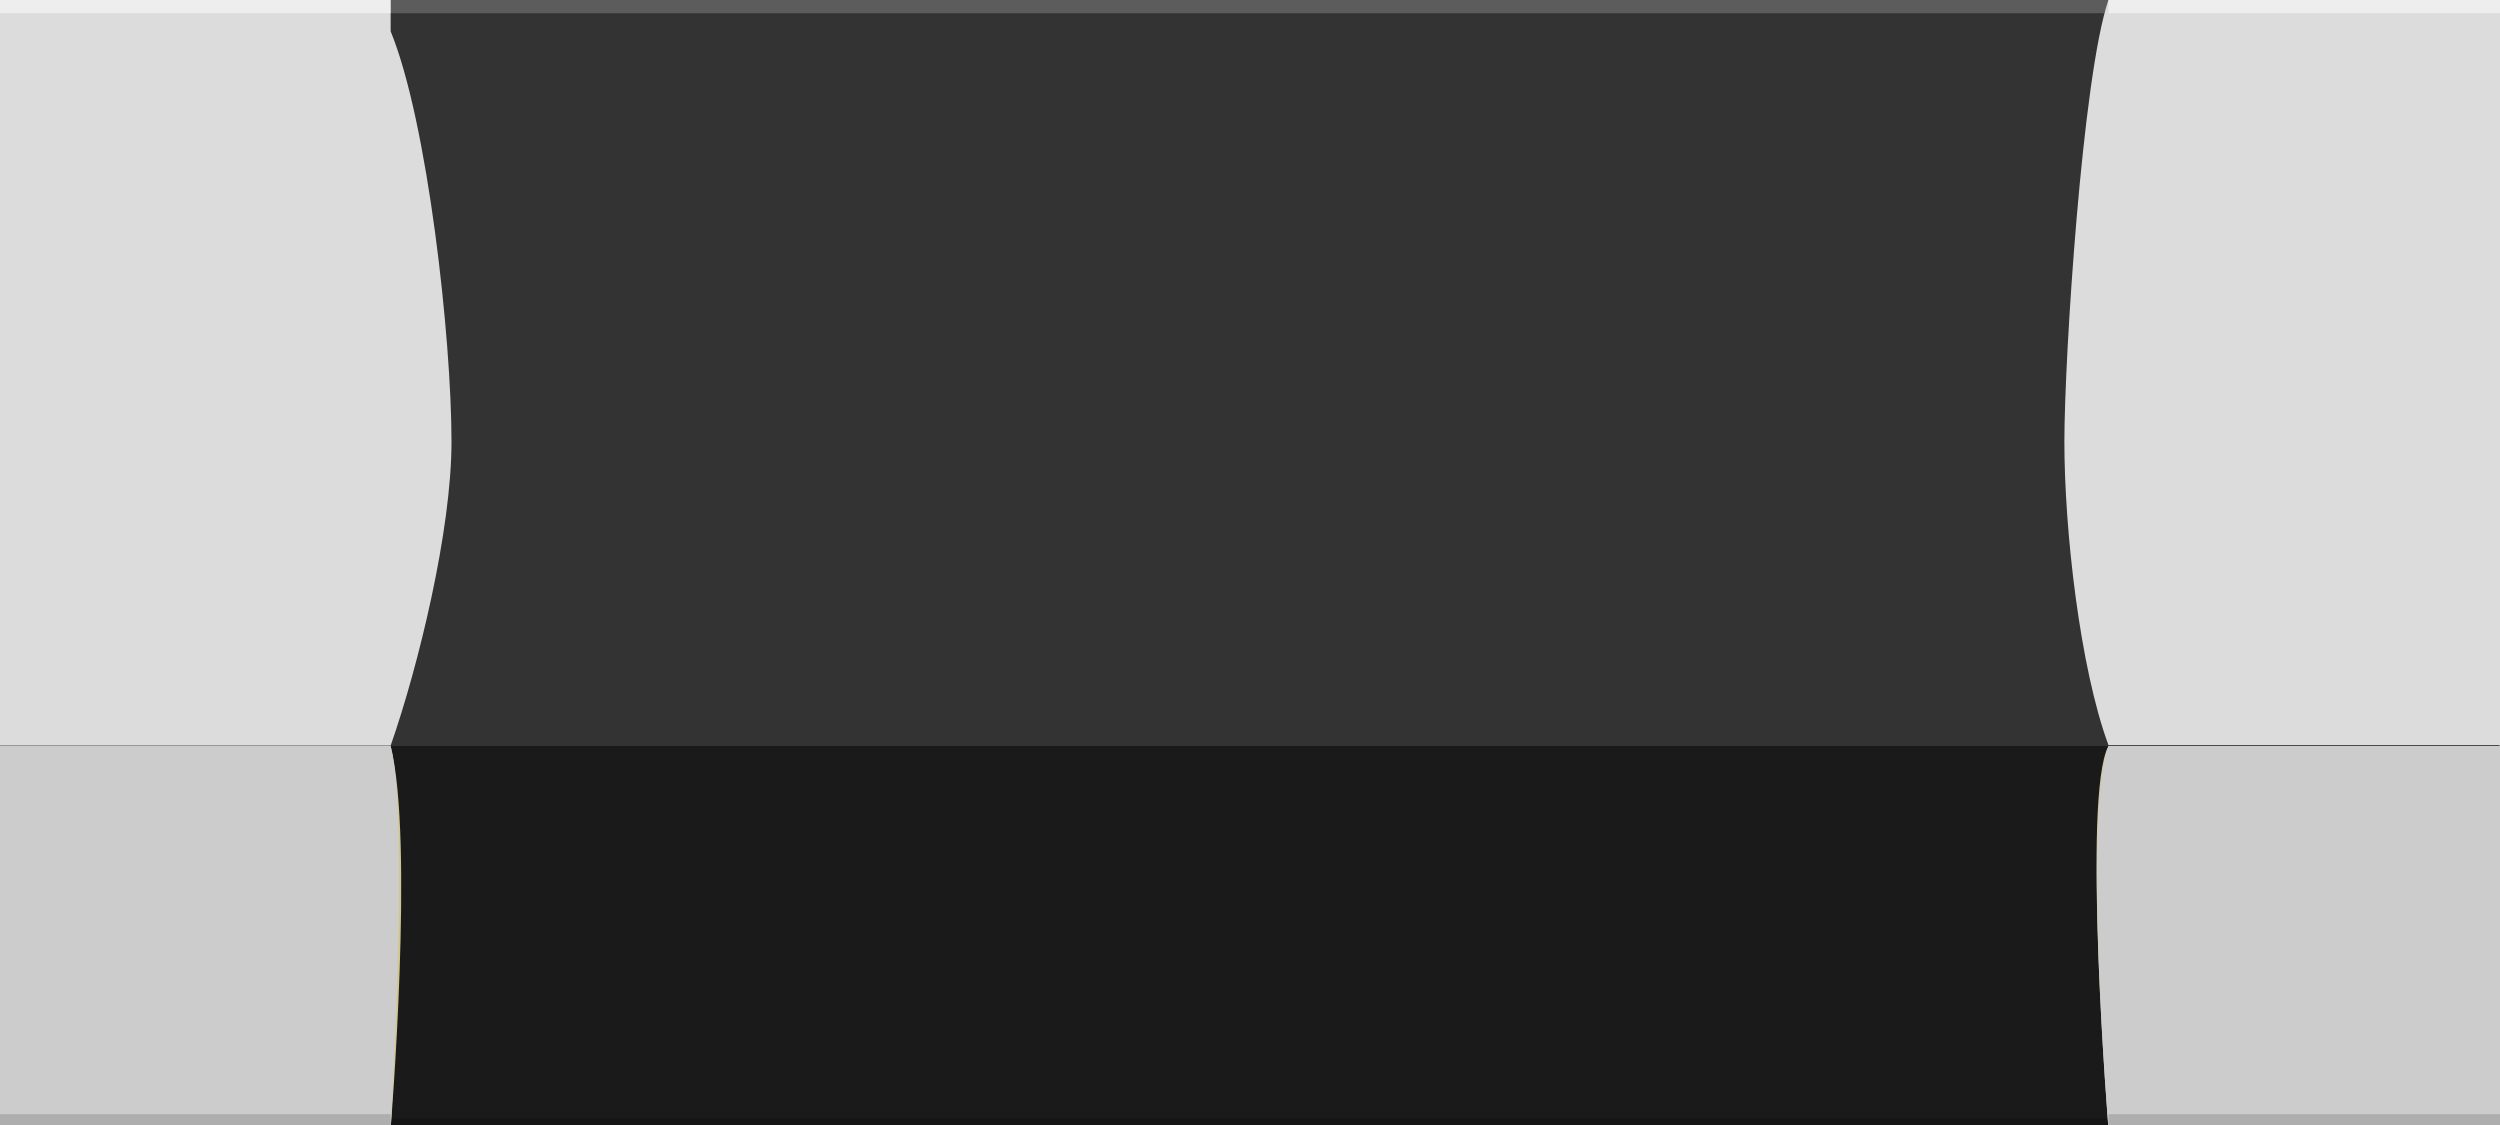
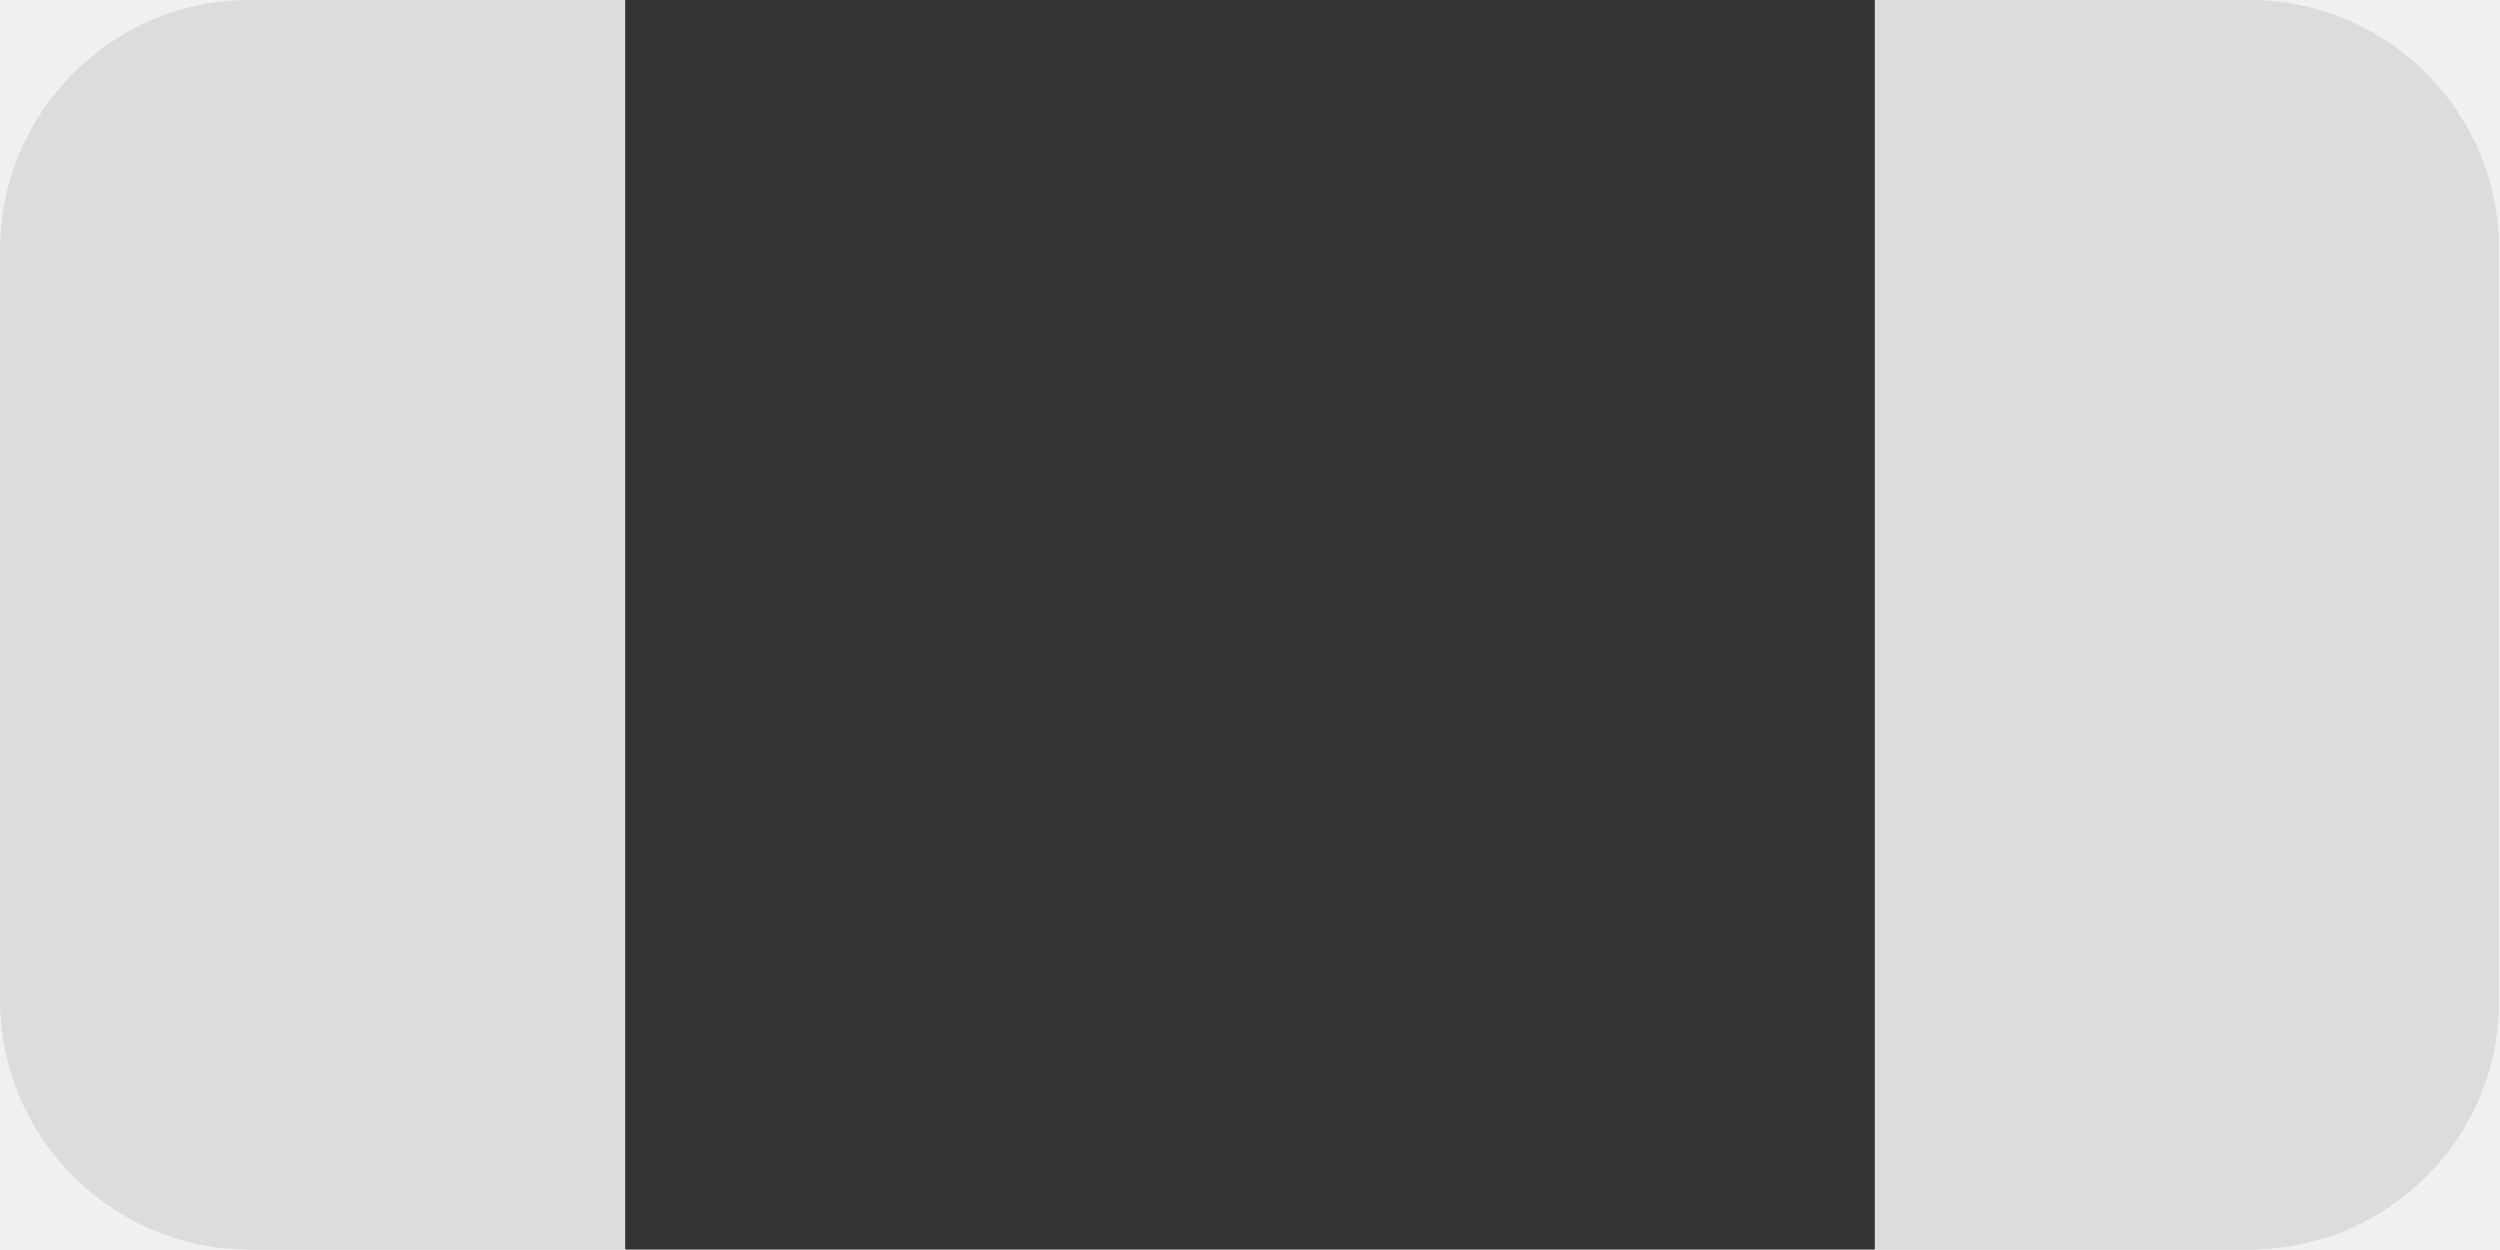
- <svg xmlns="http://www.w3.org/2000/svg" version="1.1" id="Ebene_1" x="0px" y="0px" width="5.67px" height="2.551px" viewBox="0 0 5.67 2.551" enable-background="new 0 0 5.67 2.551" xml:space="preserve">
-   <g>
-     <g>
-       <rect x="-0.001" y="0" fill="#333333" width="5.67" height="2.16" />
-       <rect x="-0.001" y="1.692" fill="#1A1A1A" width="5.67" height="0.867" />
-       <rect x="-0.001" y="2.536" opacity="0.2" enable-background="new    " width="5.67" height="0.021" />
-       <rect x="-0.001" y="0" opacity="0.2" fill="#FFFFFF" enable-background="new    " width="5.67" height="0.03" />
-     </g>
-     <g>
-       <path fill="#DCDCDC" d="M4.849,0L4.849,0L4.849,0H4.782l0,0c-0.059,0.171-0.1,0.812-0.1,1.002c0,0.199,0.035,0.512,0.1,0.688l0,0    l0,0H5.67V0H4.849z" />
-       <path fill="#DCDCDC" d="M0.886,0.071V0h-0.887v1.691h0.887c0.063-0.18,0.138-0.488,0.138-0.689    C1.024,0.767,0.97,0.276,0.886,0.071z" />
-       <path fill="#D1C690" d="M0.886,2.559h-0.887V1.692h0.887C0.94,1.906,0.886,2.559,0.886,2.559z" />
-       <path fill="#CCCCCC" d="M0.886,2.559h-0.887V1.692h0.887C0.929,1.858,0.886,2.559,0.886,2.559z" />
-       <rect x="-0.001" y="2.527" opacity="0.15" enable-background="new    " width="0.887" height="0.031" />
-       <rect x="-0.001" y="0" opacity="0.5" fill="#FFFFFF" enable-background="new    " width="0.887" height="0.03" />
-       <path fill="#D1C690" d="M5.67,2.559H4.782c0,0-0.061-0.755,0-0.867H5.67V2.559z" />
-       <path fill="#CCCCCC" d="M5.67,2.559H4.782c0,0-0.059-0.712,0-0.867H5.67V2.559z" />
-       <rect x="4.782" y="2.527" opacity="0.15" enable-background="new    " width="0.888" height="0.031" />
-       <rect x="4.782" y="0" opacity="0.5" fill="#FFFFFF" enable-background="new    " width="0.888" height="0.03" />
-       <line fill="none" x1="0.542" y1="2.558" x2="0.542" y2="2.558" />
-     </g>
-   </g>
+ <svg xmlns="http://www.w3.org/2000/svg" version="1.2" baseProfile="tiny" id="Layer_1" x="0px" y="0px" width="2.835px" height="1.417px" viewBox="0 0 2.835 1.417" xml:space="preserve">
+   <path fill="#DCDCDC" d="M2.551,1.417H0.283C0.127,1.417,0,1.29,0,1.134v-0.85C0,0.127,0.127,0,0.283,0h2.268  c0.157,0,0.283,0.127,0.283,0.283v0.85C2.835,1.29,2.708,1.417,2.551,1.417z" />
+   <rect x="0.709" fill="#333333" width="1.417" height="1.417" />
</svg>
